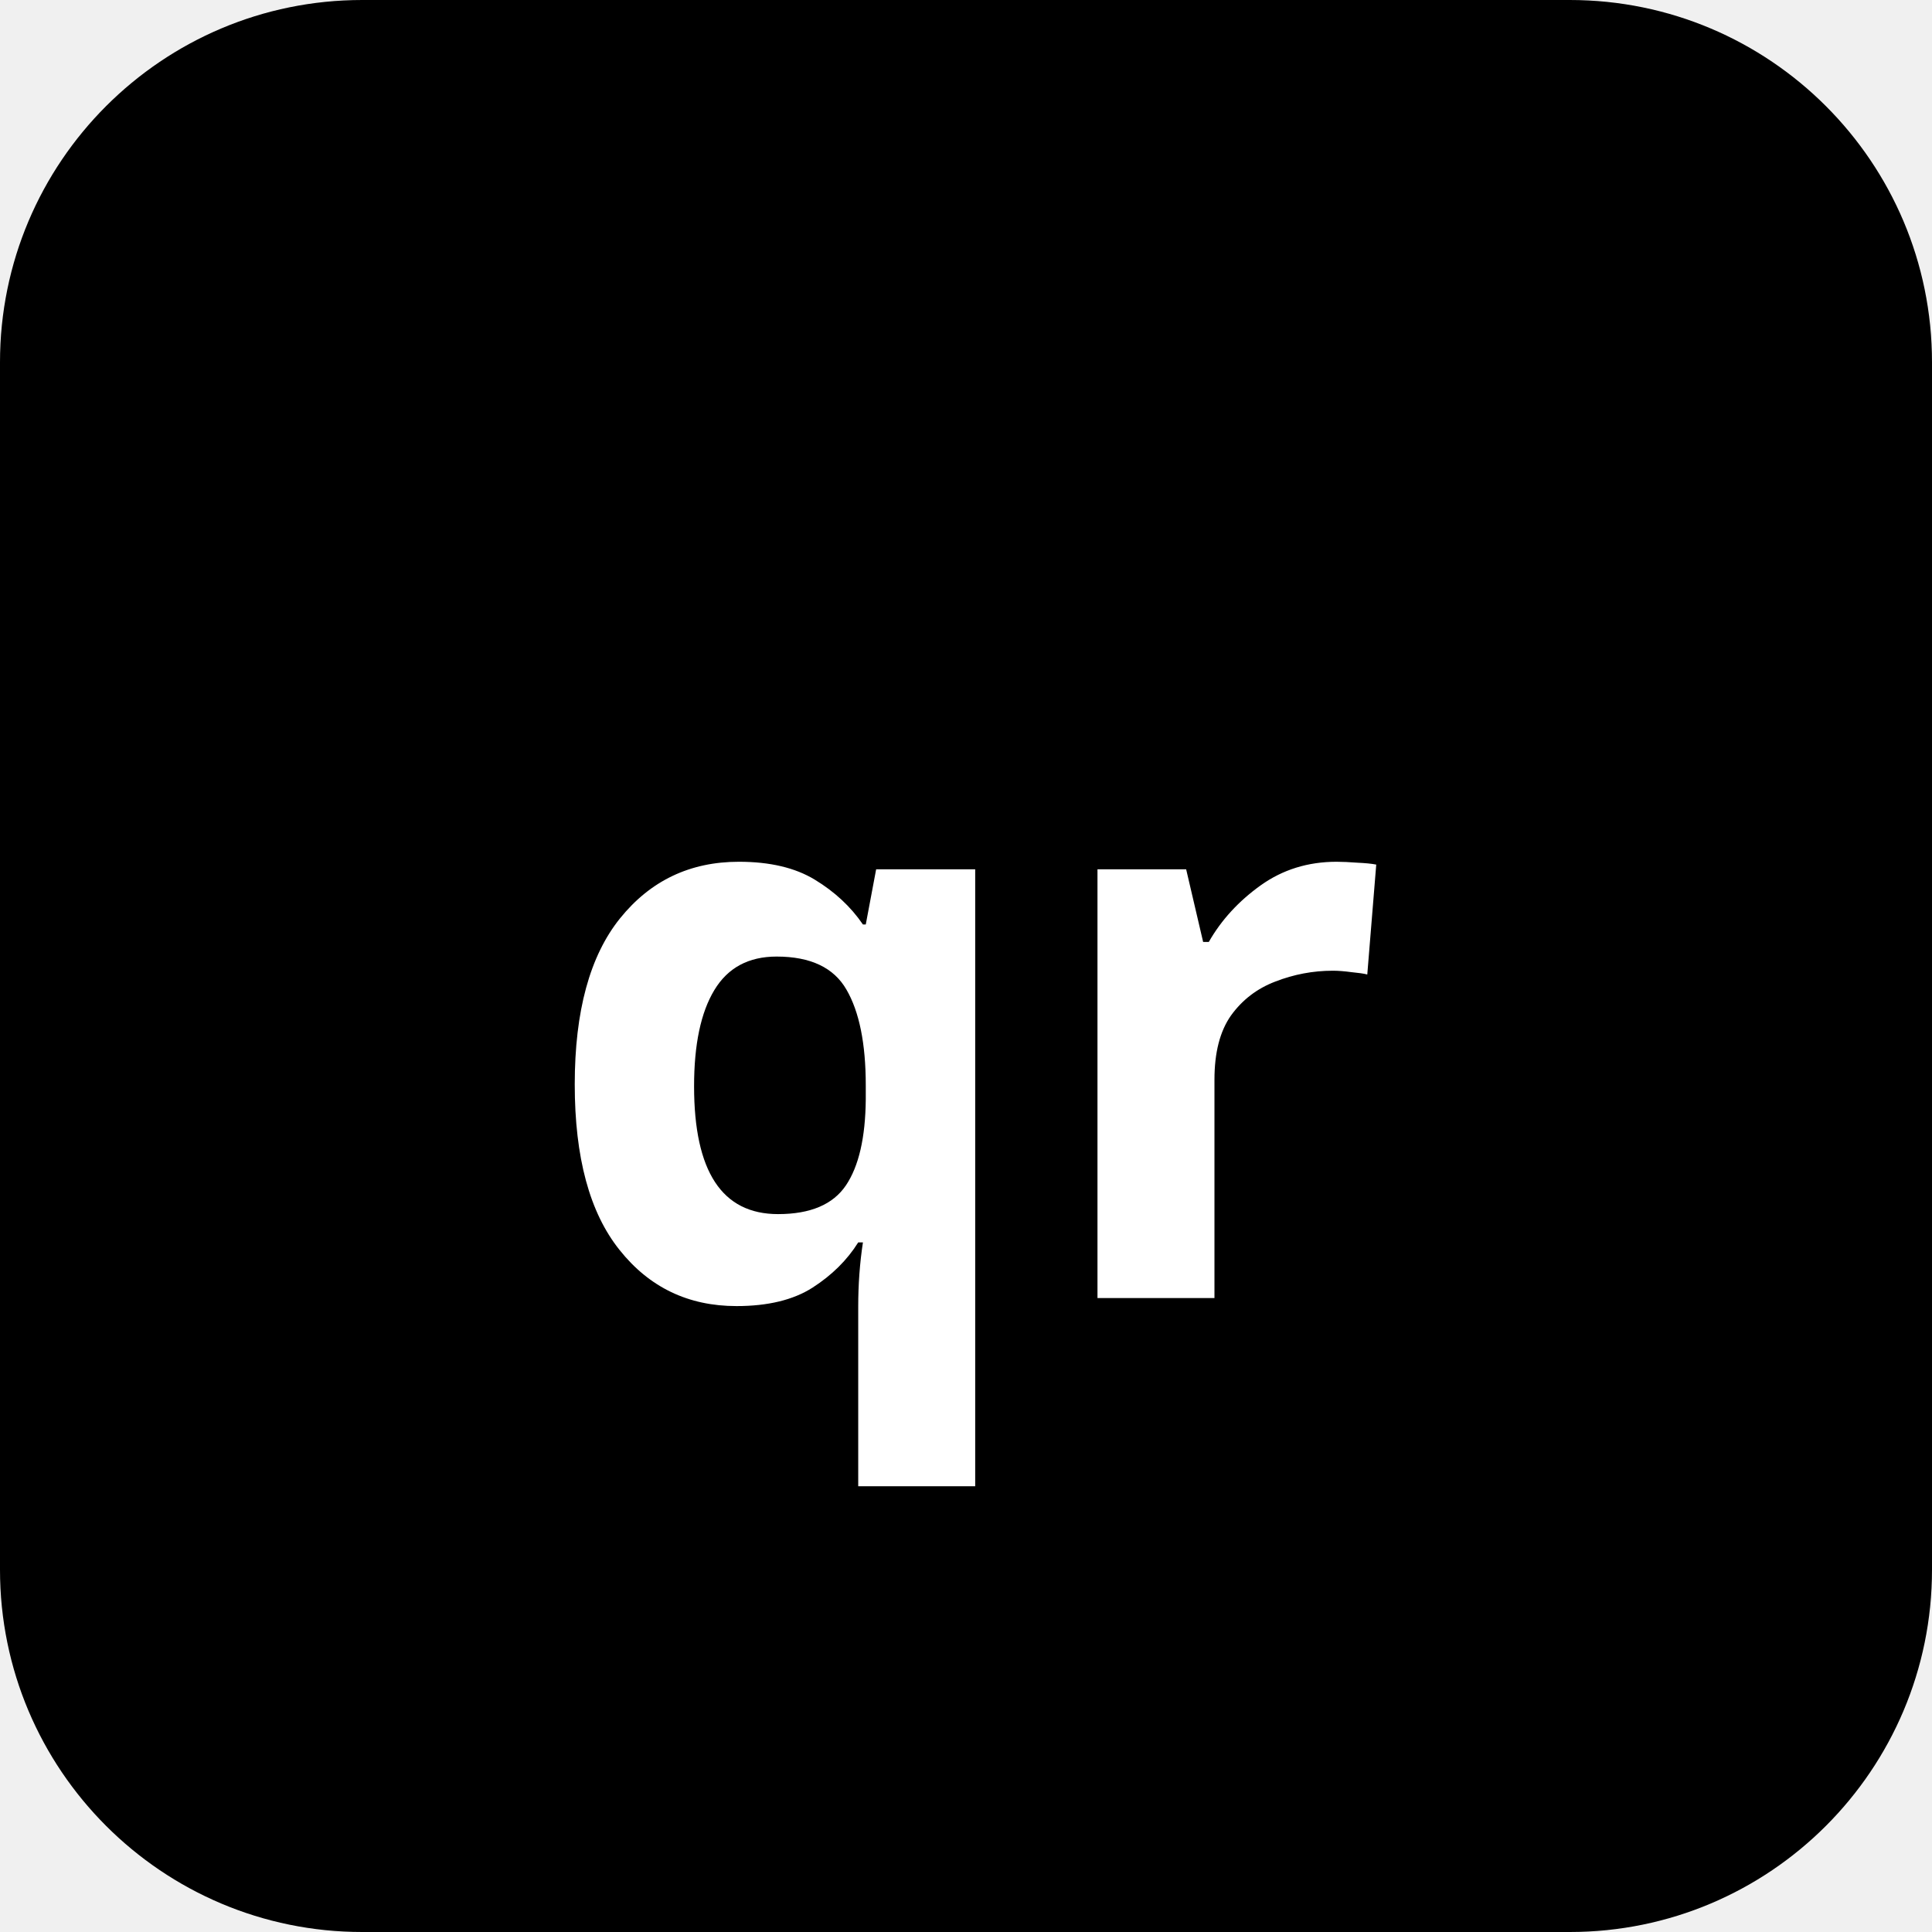
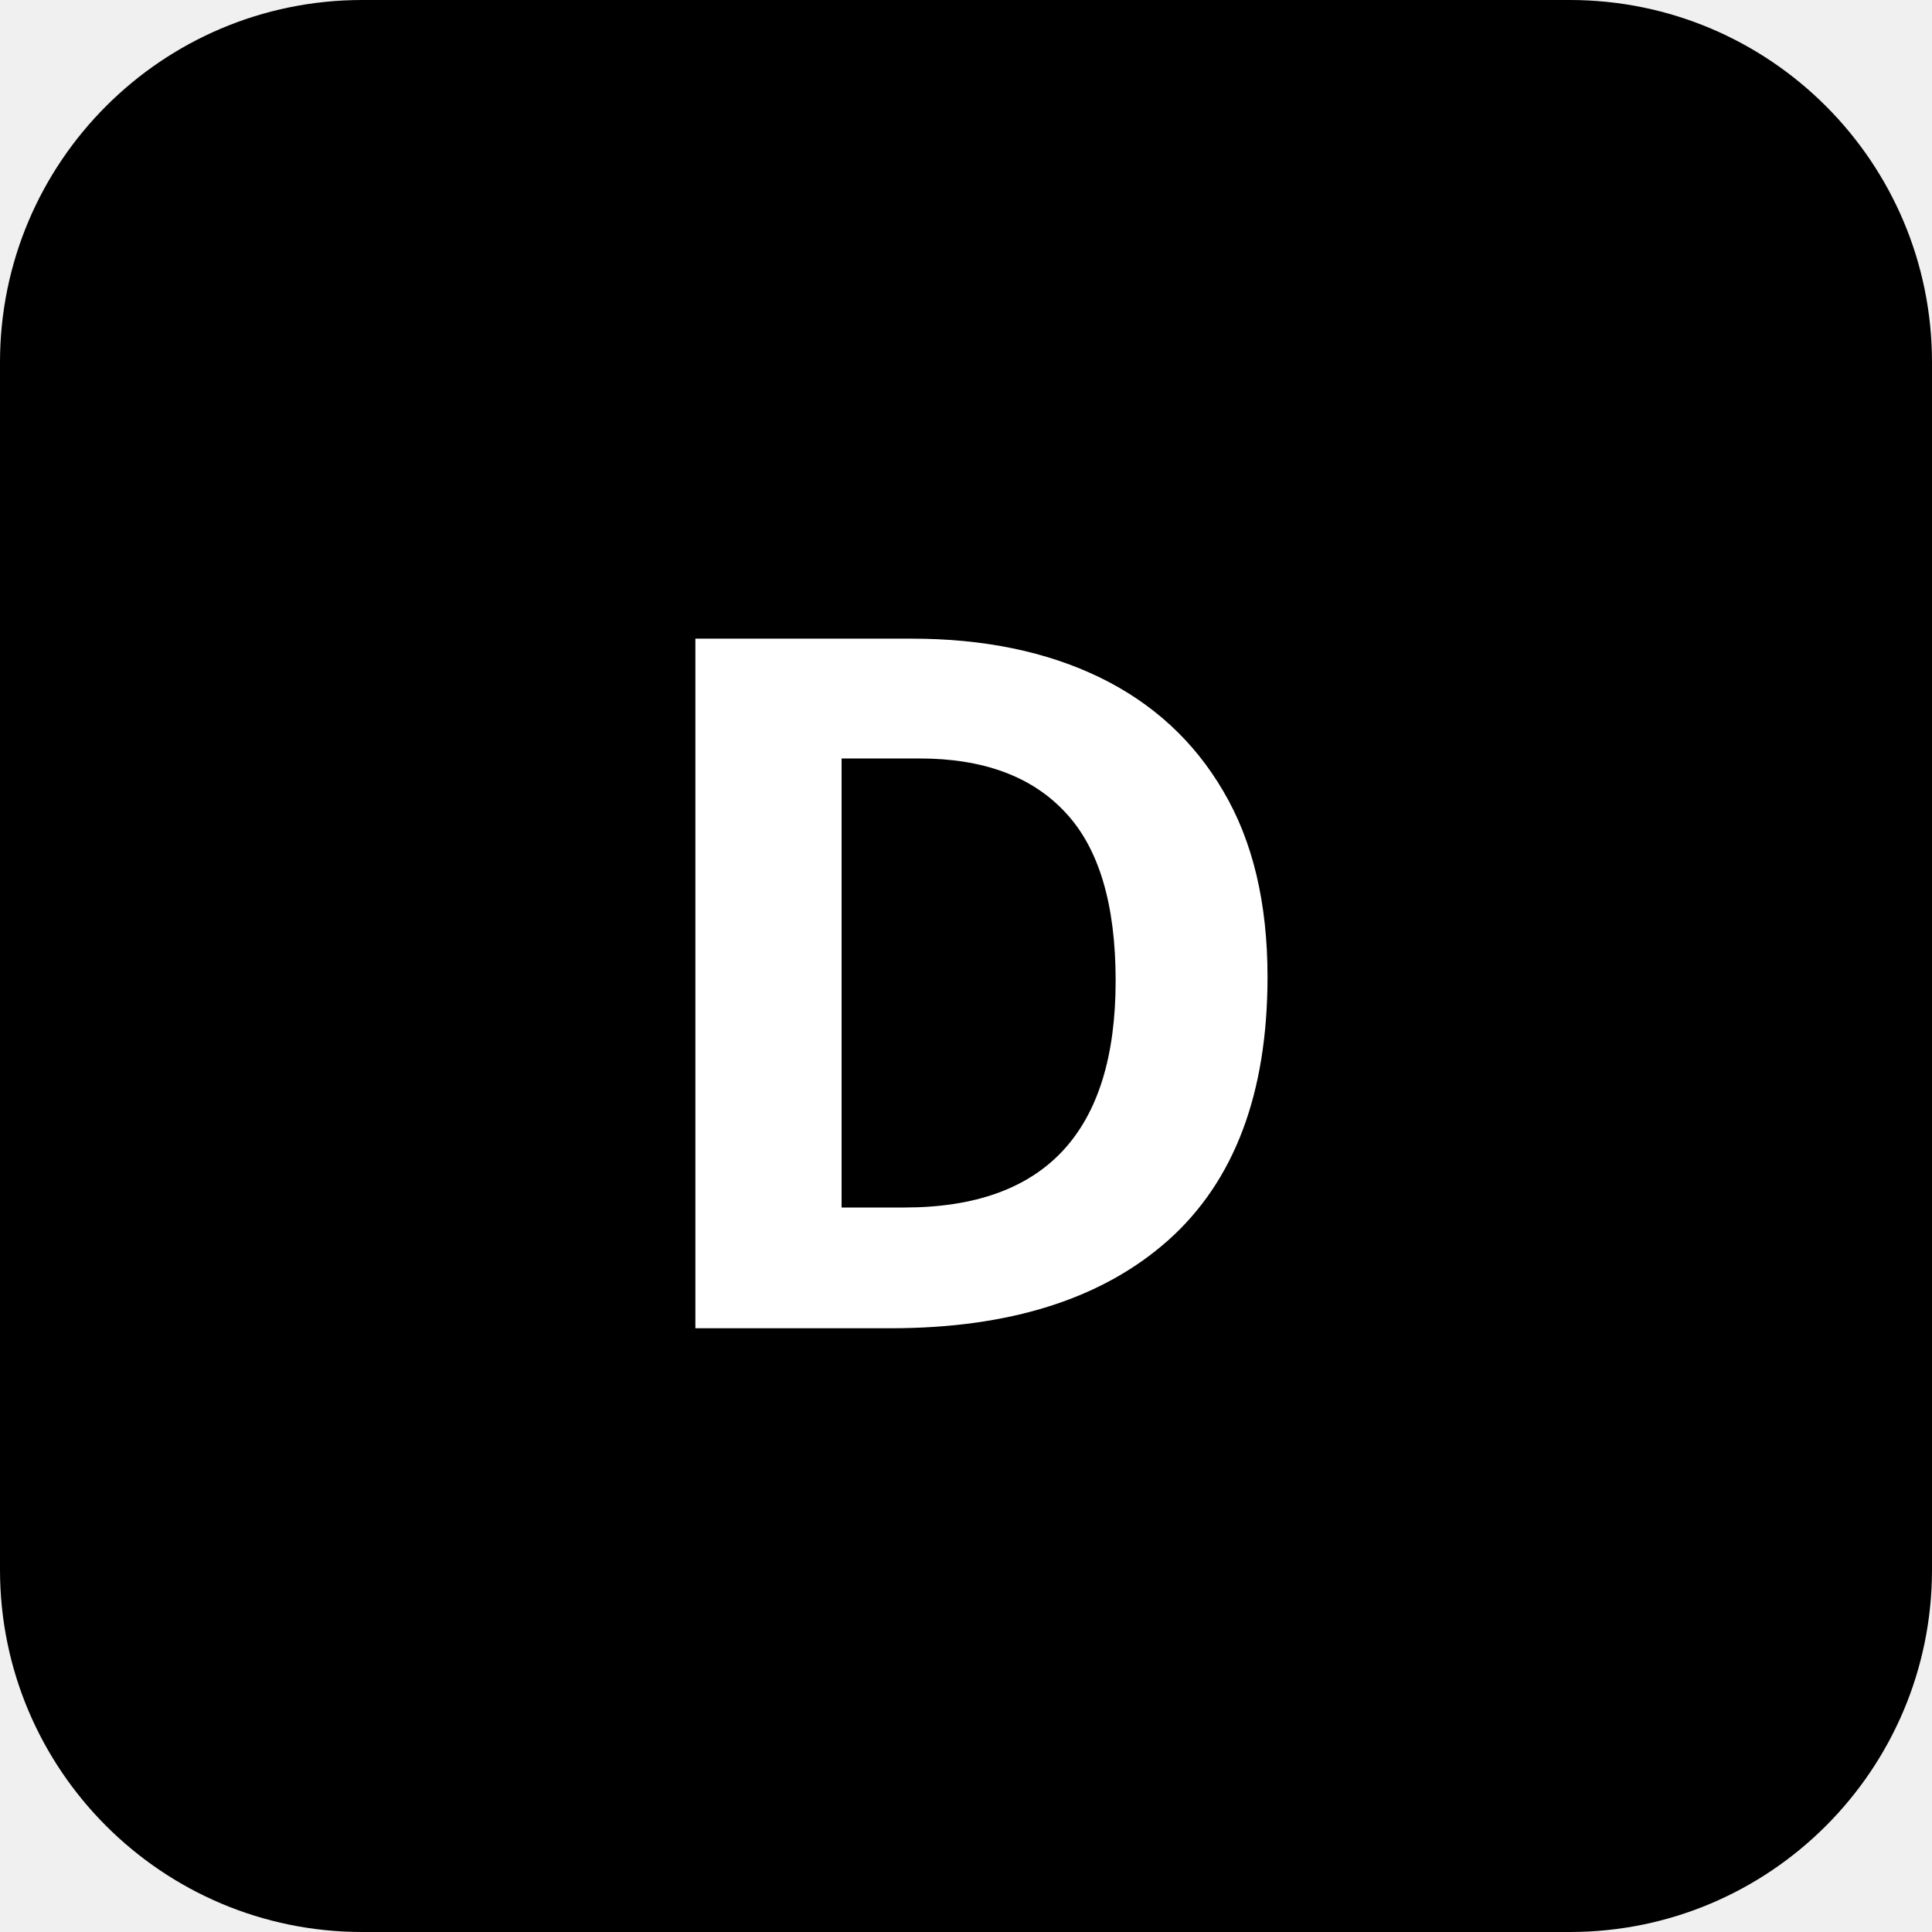
<svg xmlns="http://www.w3.org/2000/svg" viewBox="0 0 64 64" width="64" height="64">
  <rect width="64" height="64" rx="12" fill="#000" />
-   <text x="32" y="43" text-anchor="middle" font-family="'Comic Relief', 'Comic Sans MS', system-ui, sans-serif" font-size="26" font-weight="700" fill="#fff">qr</text>
+   <text x="32" y="44" text-anchor="middle" font-family="'Comic Relief', 'Comic Sans MS', system-ui, sans-serif" font-size="32" font-weight="700" fill="#fff">D</text>
</svg>
